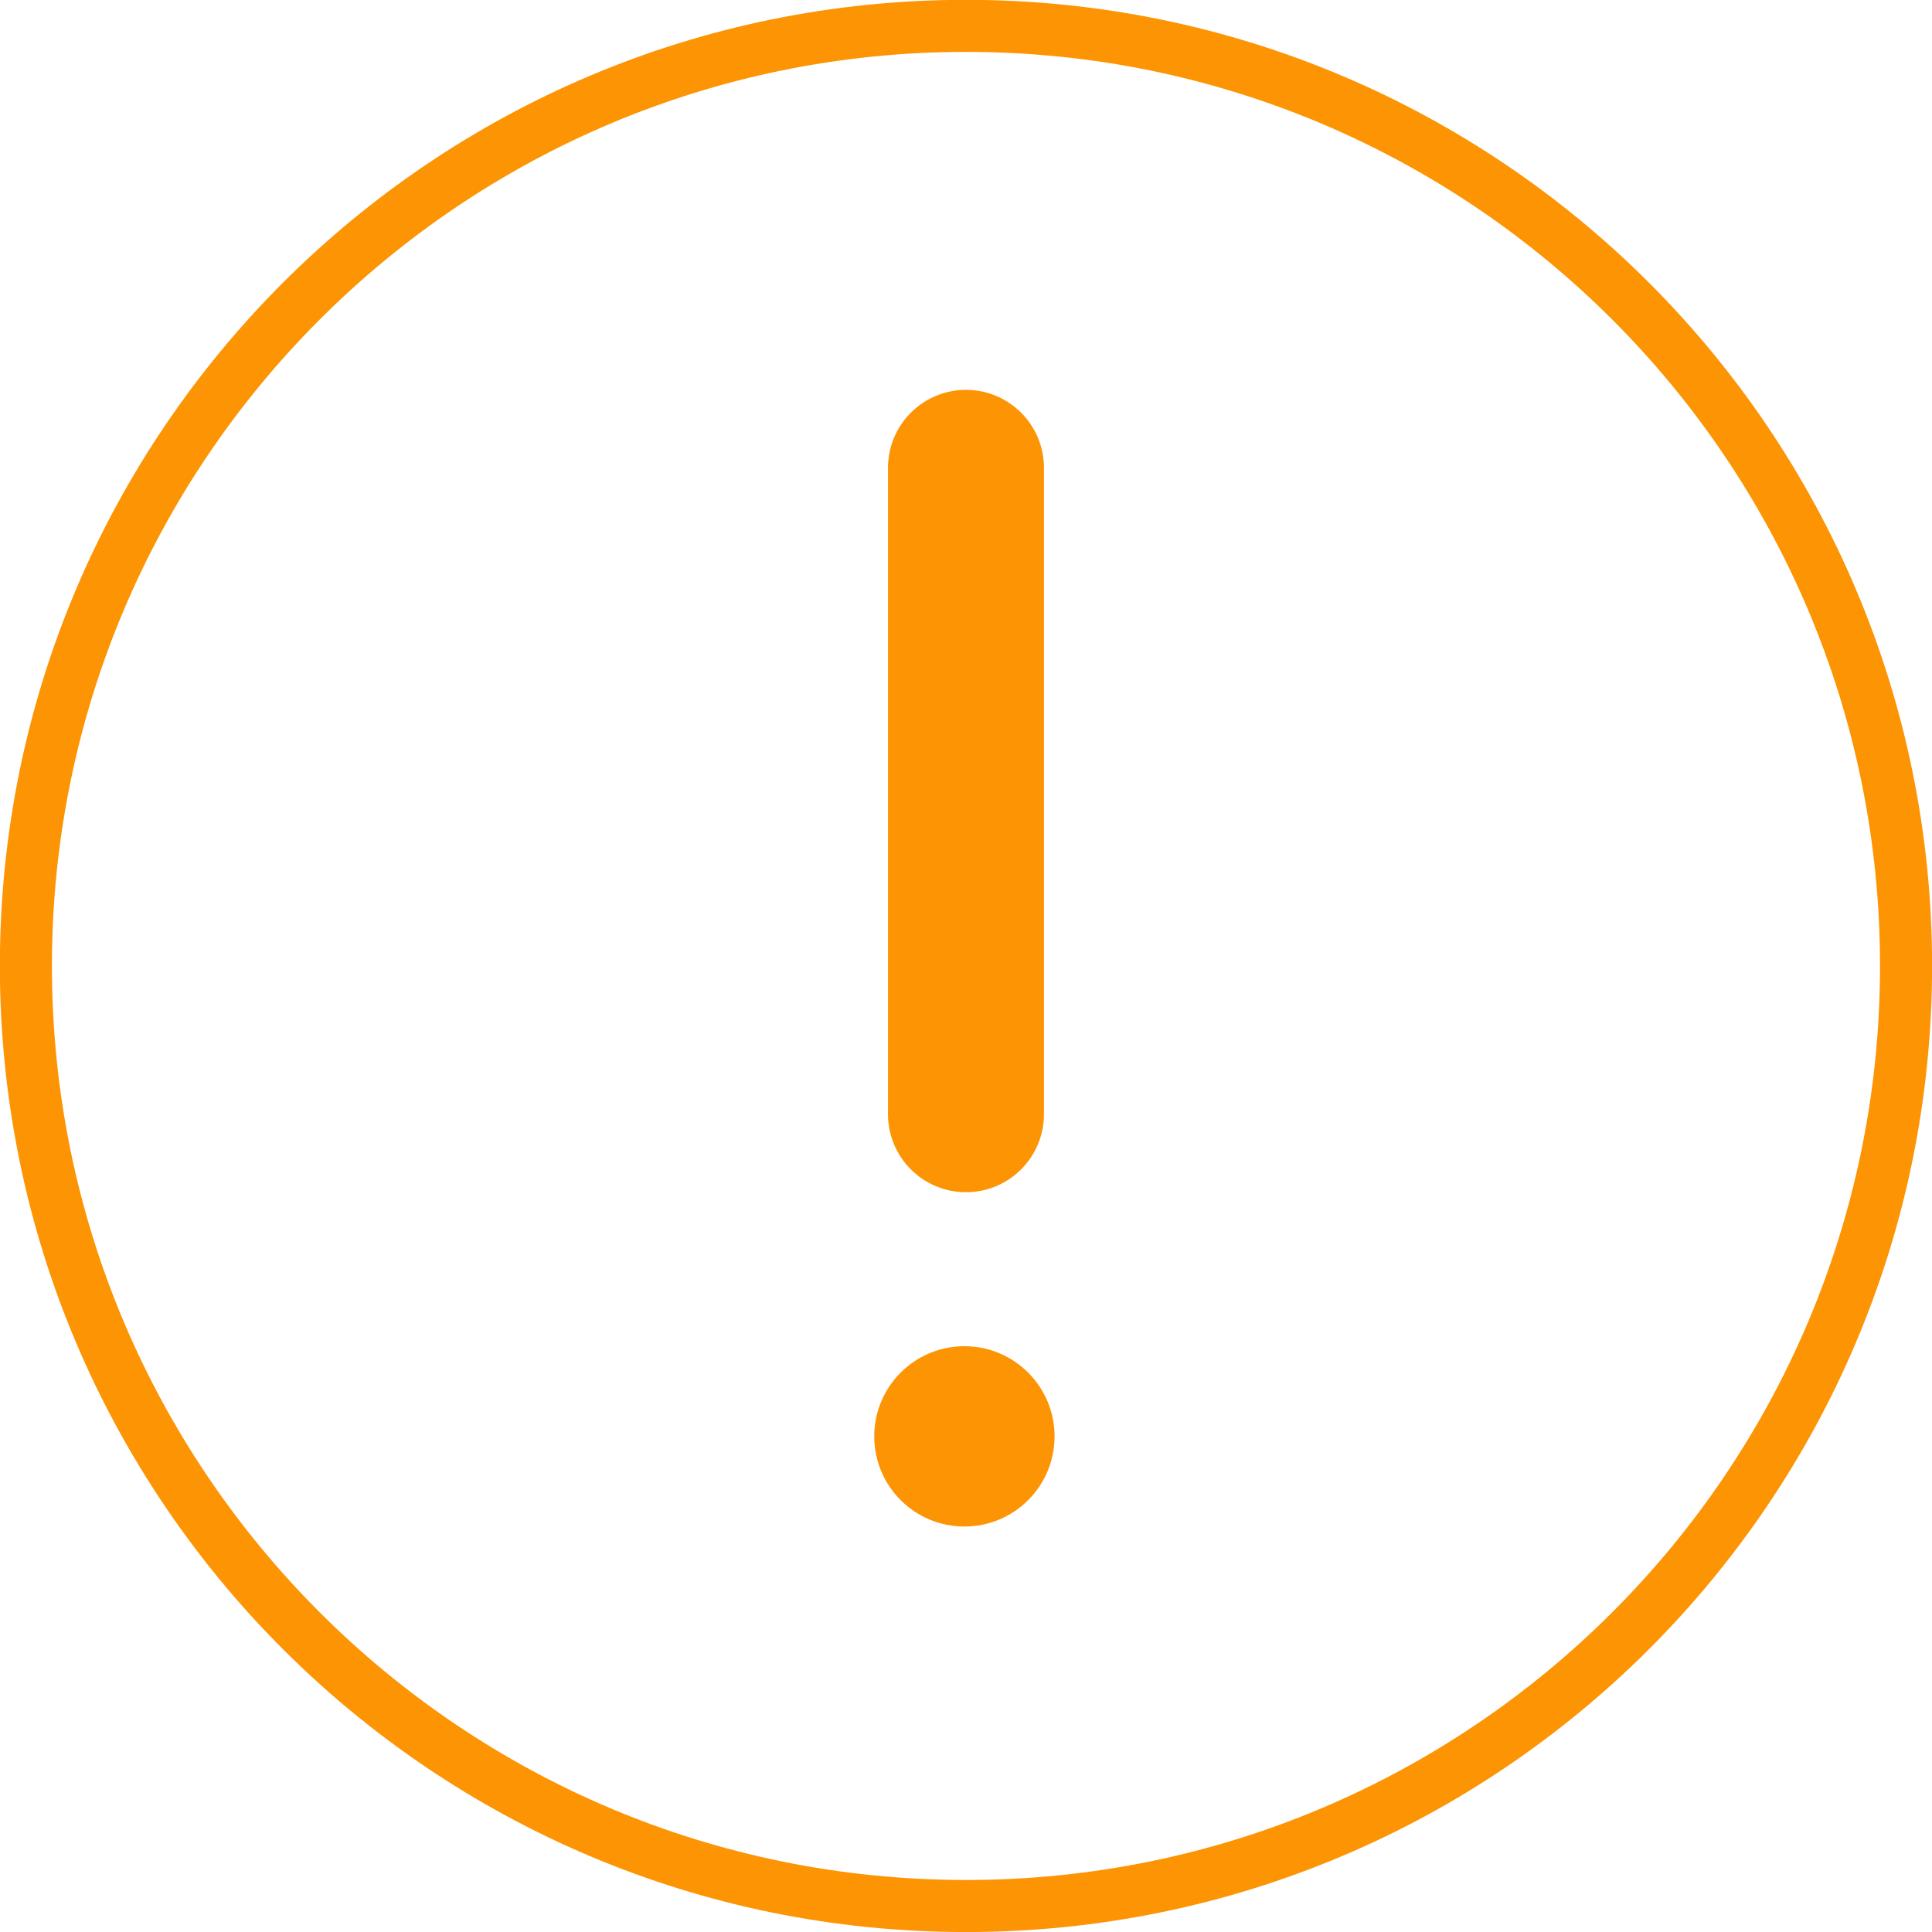
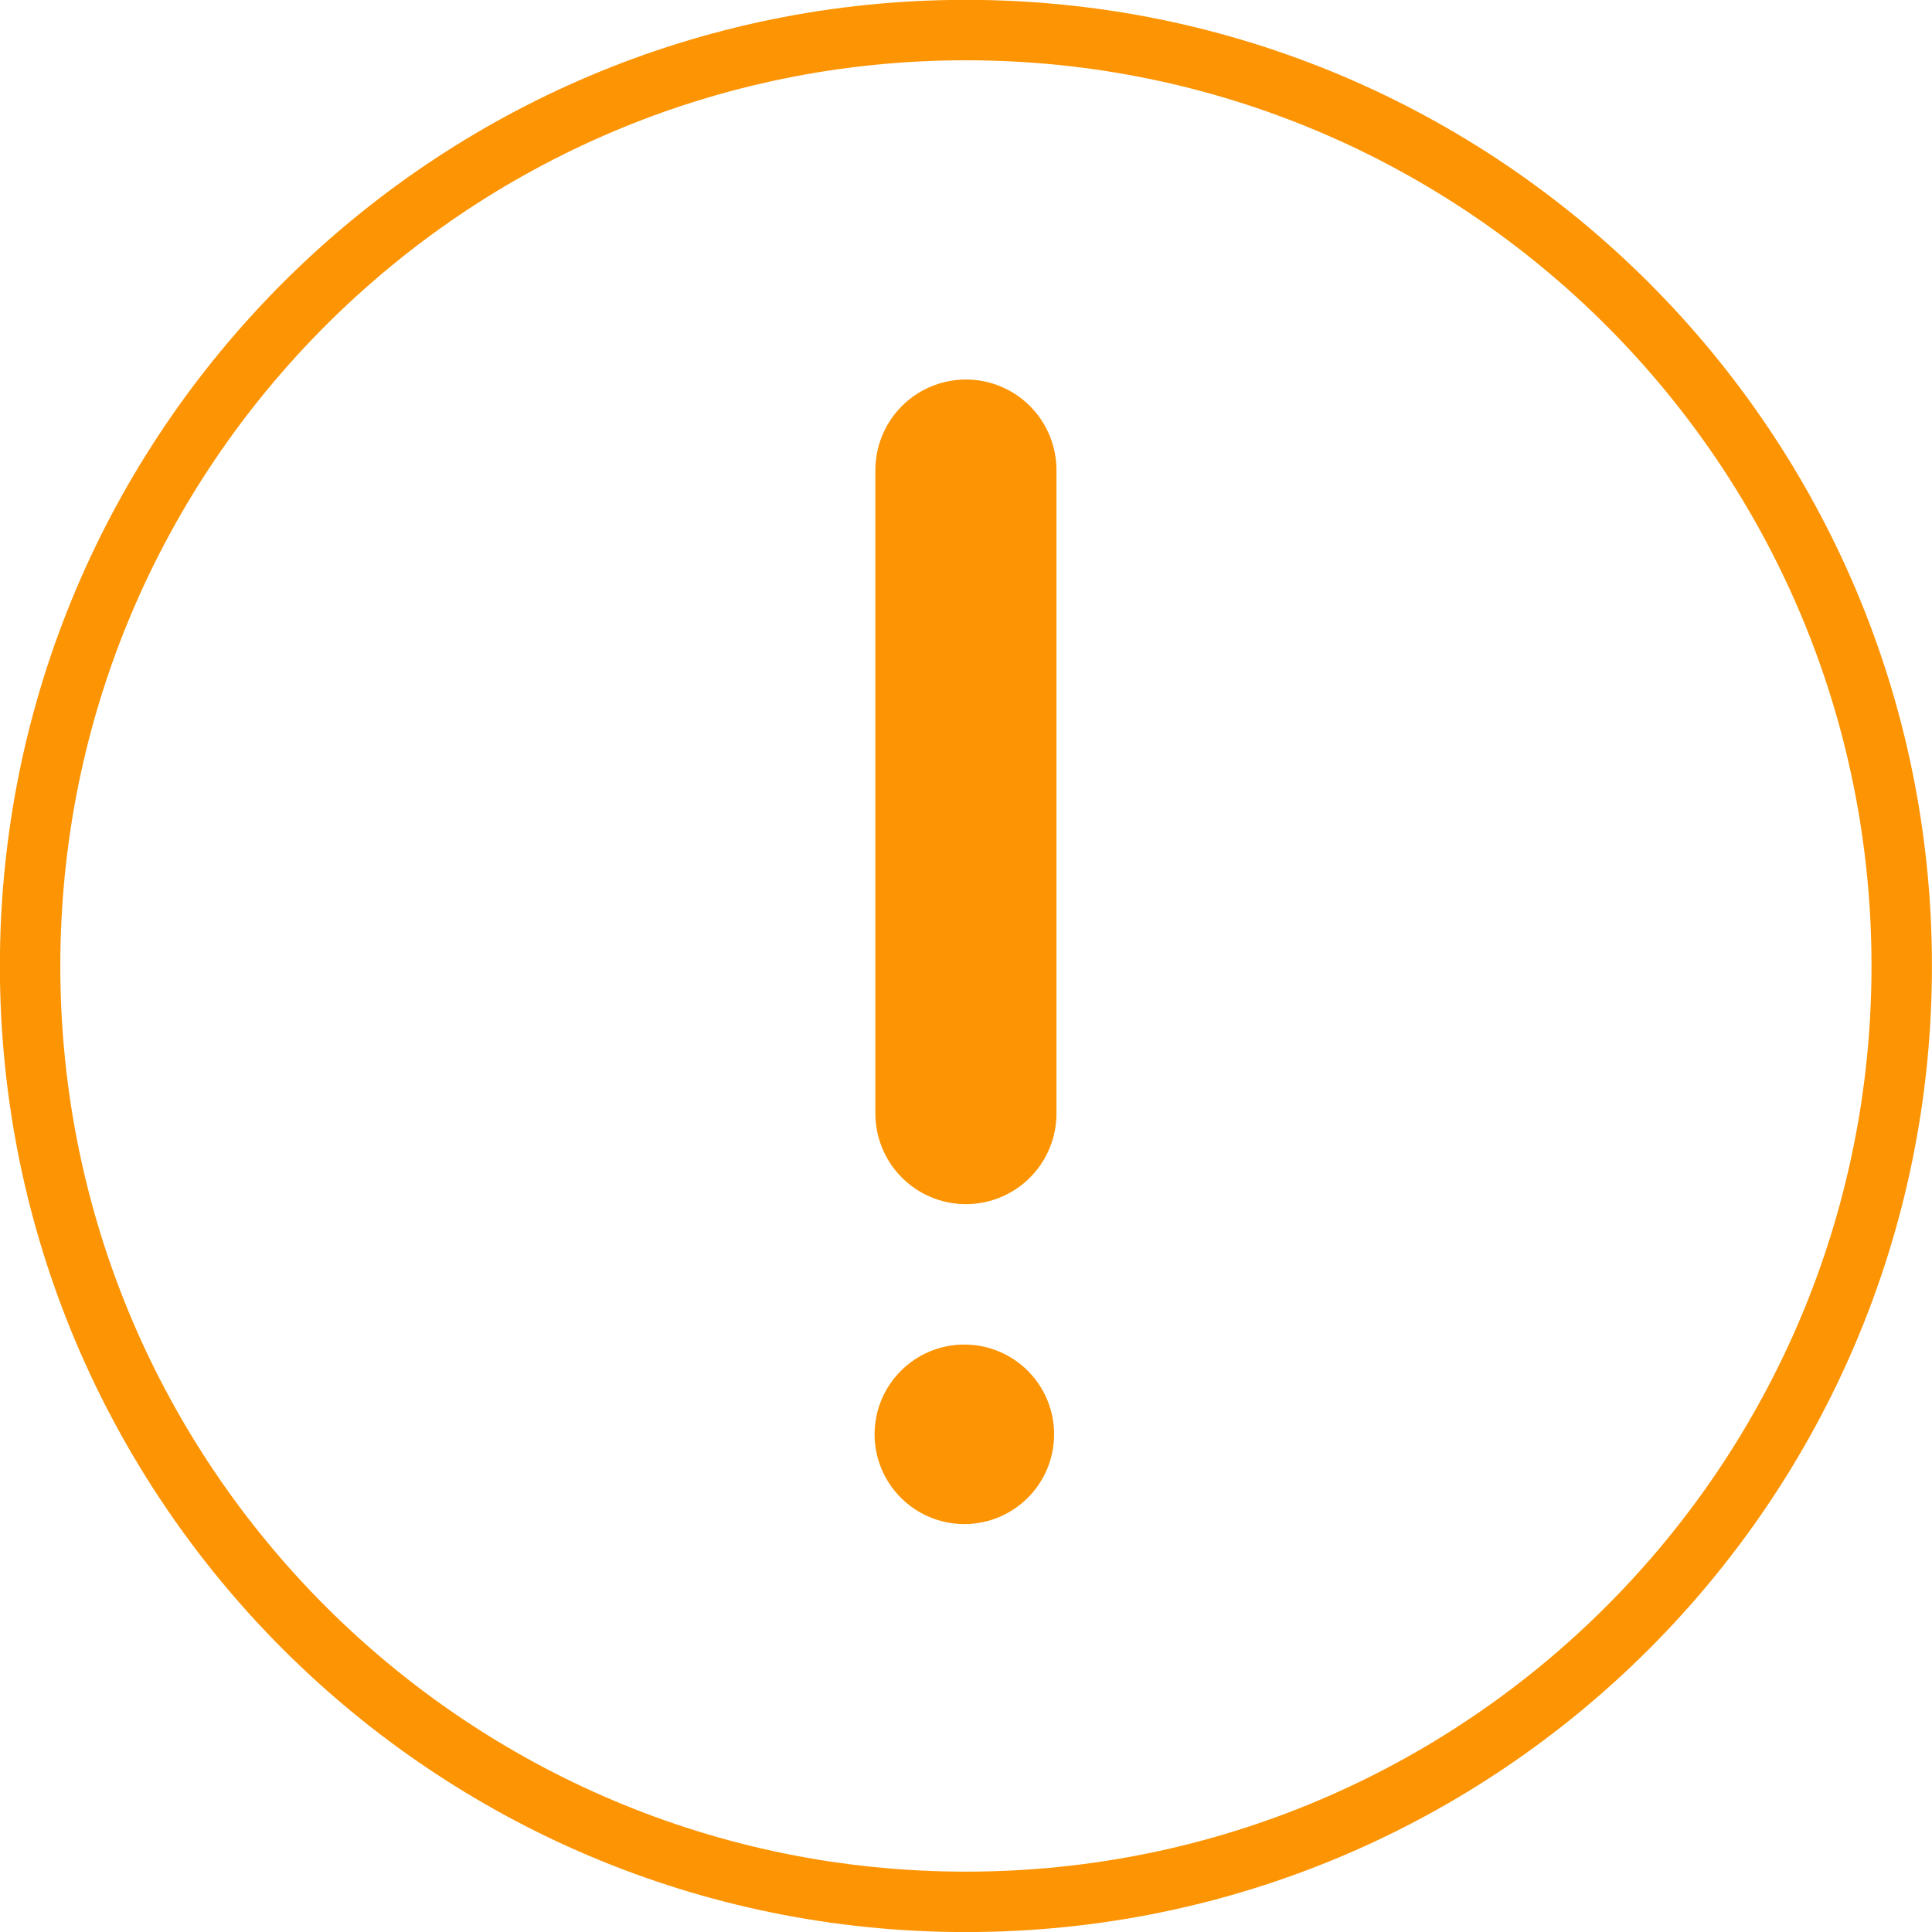
- <svg xmlns="http://www.w3.org/2000/svg" width="9.836mm" height="9.836mm" viewBox="0 0 9.836 9.836" version="1.1" id="svg8">
+ <svg xmlns="http://www.w3.org/2000/svg" width="8.467mm" height="8.467mm" viewBox="0 0 8.467 8.467" version="1.1" id="svg8">
  <defs id="defs2" />
-   <g id="layer1" transform="translate(-99.52015,-114.8083)">
+   <g id="layer1" transform="translate(-99.52016,-116.1771)">
    <g id="g4515">
-       <circle r="4.786" cy="119.726" cx="104.438" id="path4504" style="opacity:1;fill:none;fill-opacity:1;stroke:#fc9403;stroke-width:0.265;stroke-linecap:round;stroke-linejoin:round;stroke-miterlimit:4;stroke-dasharray:none;stroke-opacity:1;paint-order:stroke markers fill" />
-       <path id="path4508" d="m 104.438,117.19 v 3.291" style="fill:none;stroke:#fc9403;stroke-width:0.794;stroke-linecap:round;stroke-linejoin:miter;stroke-miterlimit:4;stroke-dasharray:none;stroke-opacity:1" />
-       <circle r="0.459" cy="122.121" cx="104.43" id="path4510" style="opacity:1;fill:#fc9403;fill-opacity:1;stroke:none;stroke-width:0.794;stroke-linecap:round;stroke-linejoin:round;stroke-miterlimit:4;stroke-dasharray:none;stroke-opacity:1;paint-order:stroke markers fill" />
+       <g id="g8932" transform="matrix(0.8569185,0,0,0.8569901,14.25842,17.80646)" style="stroke-width:1.167">
+         <circle style="opacity:1;fill:none;fill-opacity:1;stroke:#fc9403;stroke-width:0.309;stroke-linecap:round;stroke-linejoin:round;stroke-miterlimit:4;stroke-dasharray:none;stroke-opacity:1;paint-order:stroke markers fill" id="path4504" cx="104.438" cy="119.726" r="4.786" />
+         <path style="fill:none;stroke:#fc9403;stroke-width:0.926;stroke-linecap:round;stroke-linejoin:miter;stroke-miterlimit:4;stroke-dasharray:none;stroke-opacity:1" d="m 104.438,117.19 v 3.291" id="path4508" />
+         <circle style="opacity:1;fill:#fc9403;fill-opacity:1;stroke:none;stroke-width:0.926;stroke-linecap:round;stroke-linejoin:round;stroke-miterlimit:4;stroke-dasharray:none;stroke-opacity:1;paint-order:stroke markers fill" id="path4510" cx="104.43" cy="122.121" r="0.459" />
+       </g>
    </g>
  </g>
</svg>
